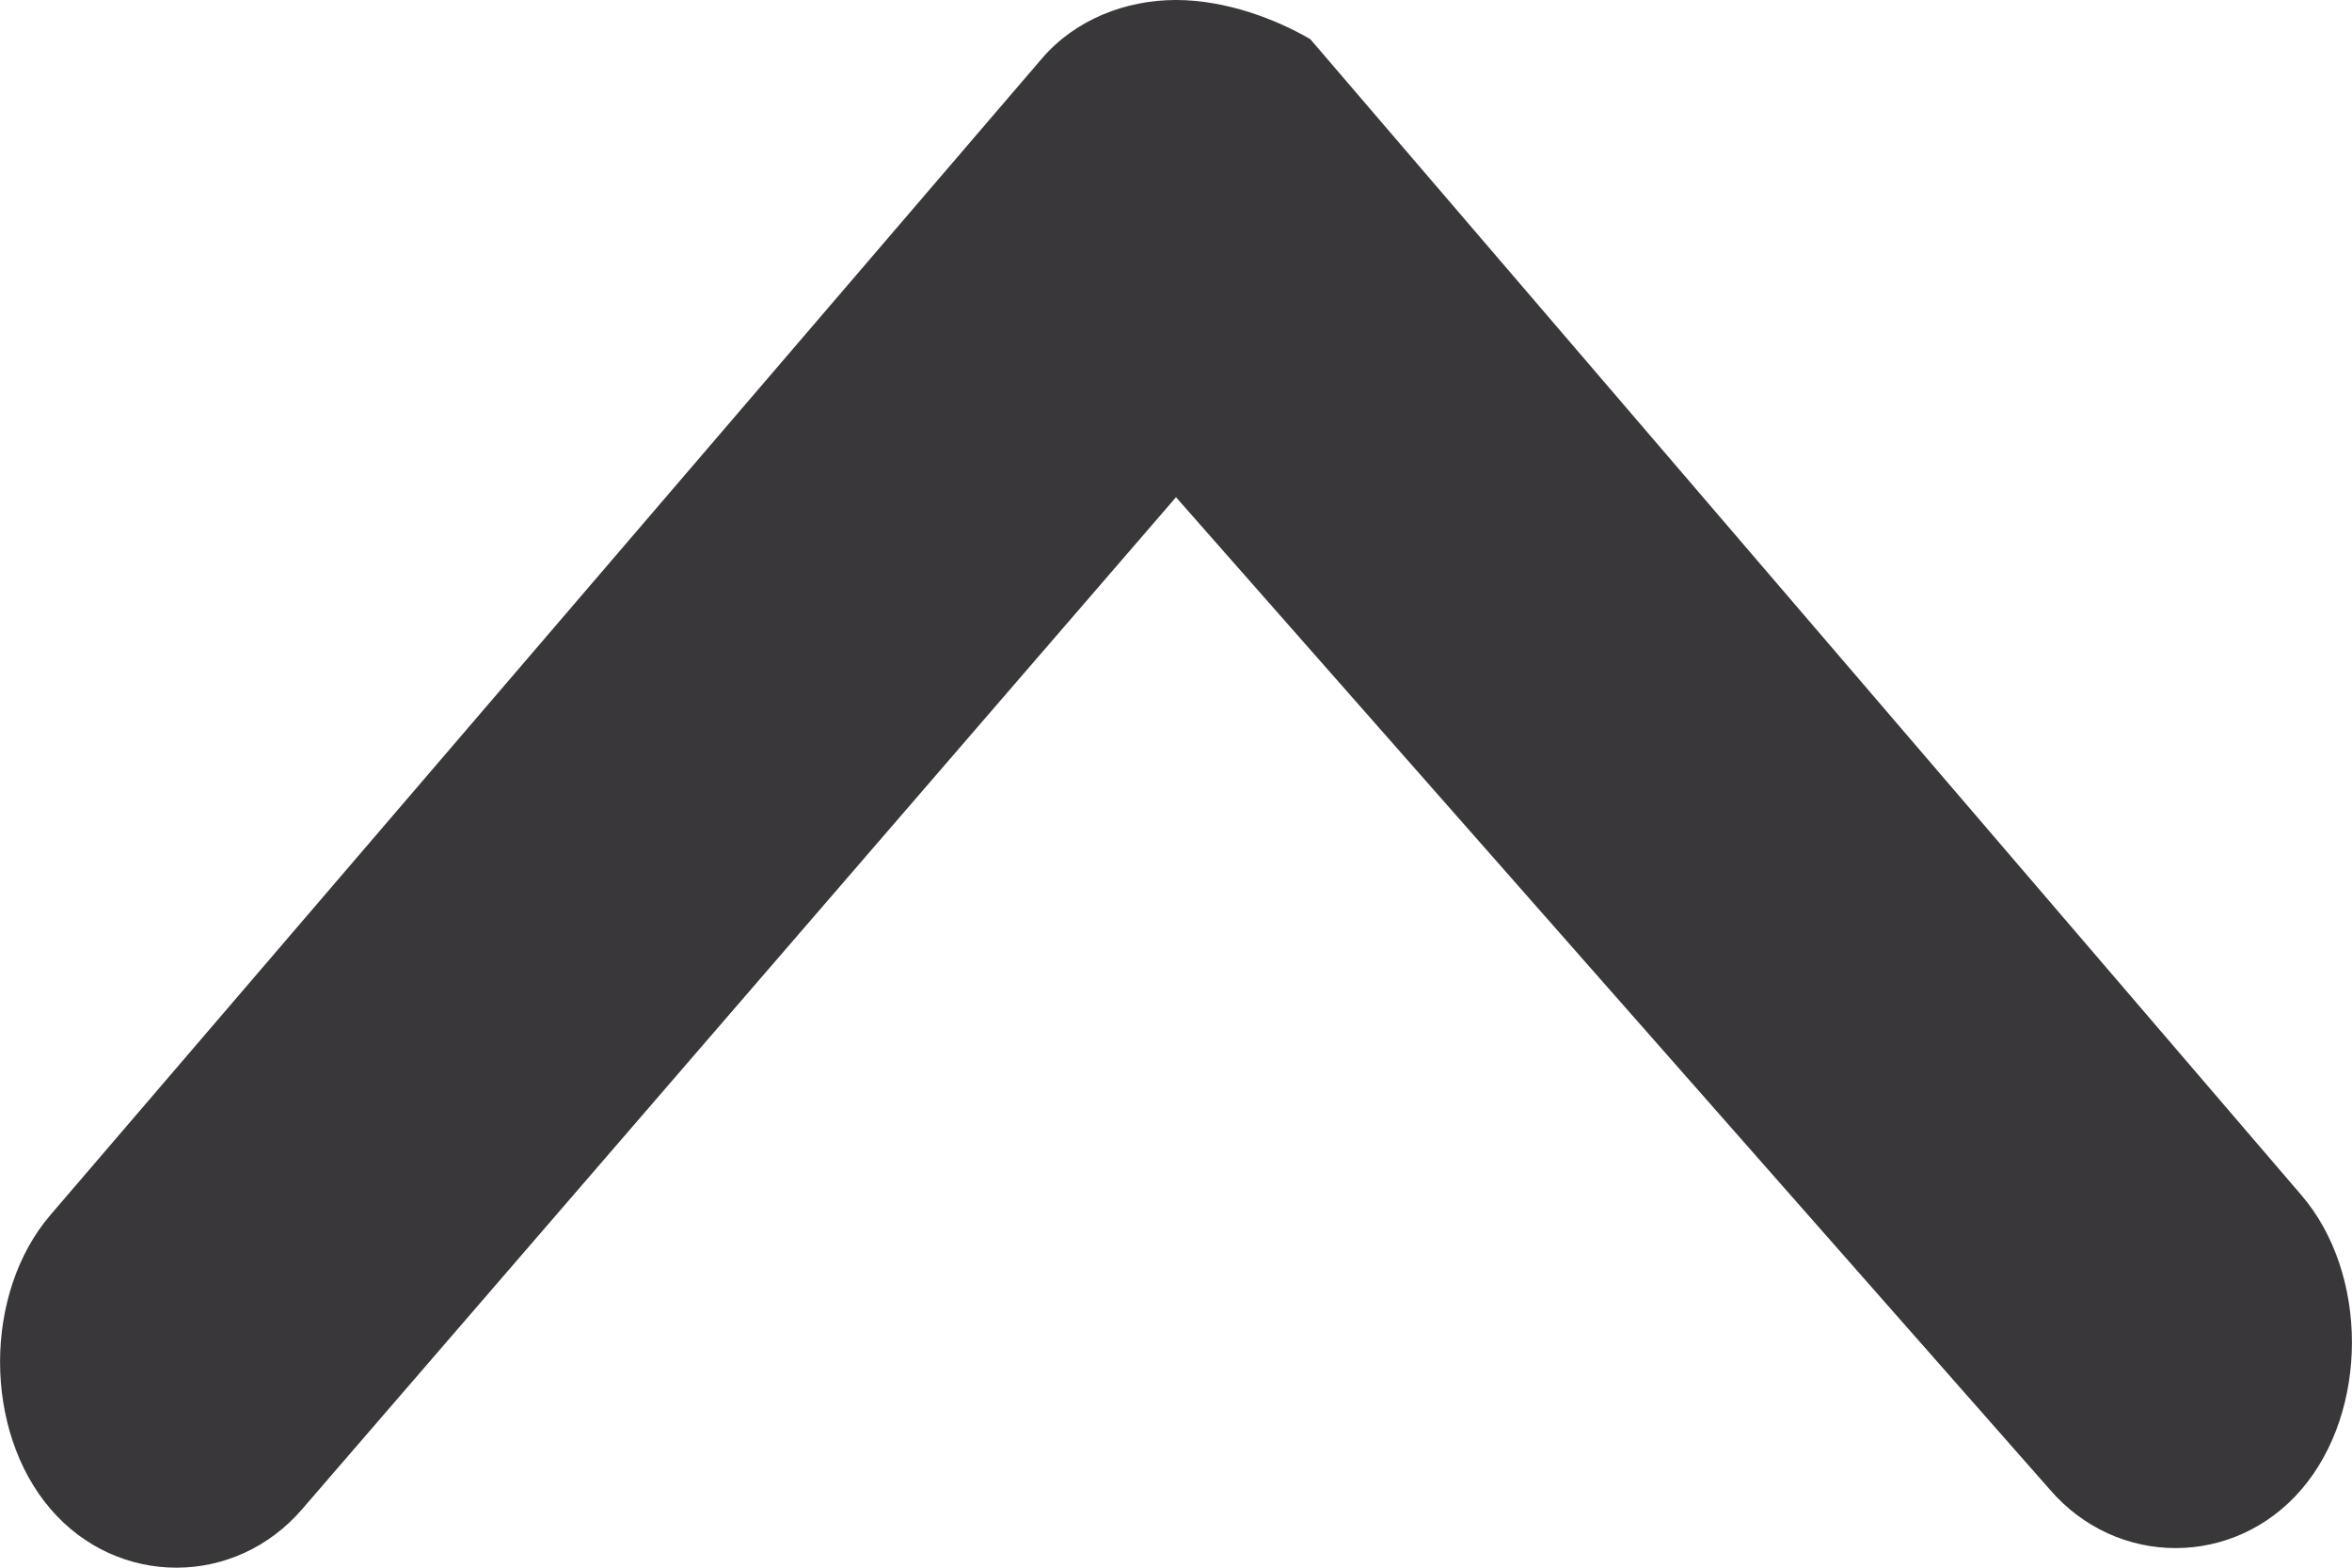
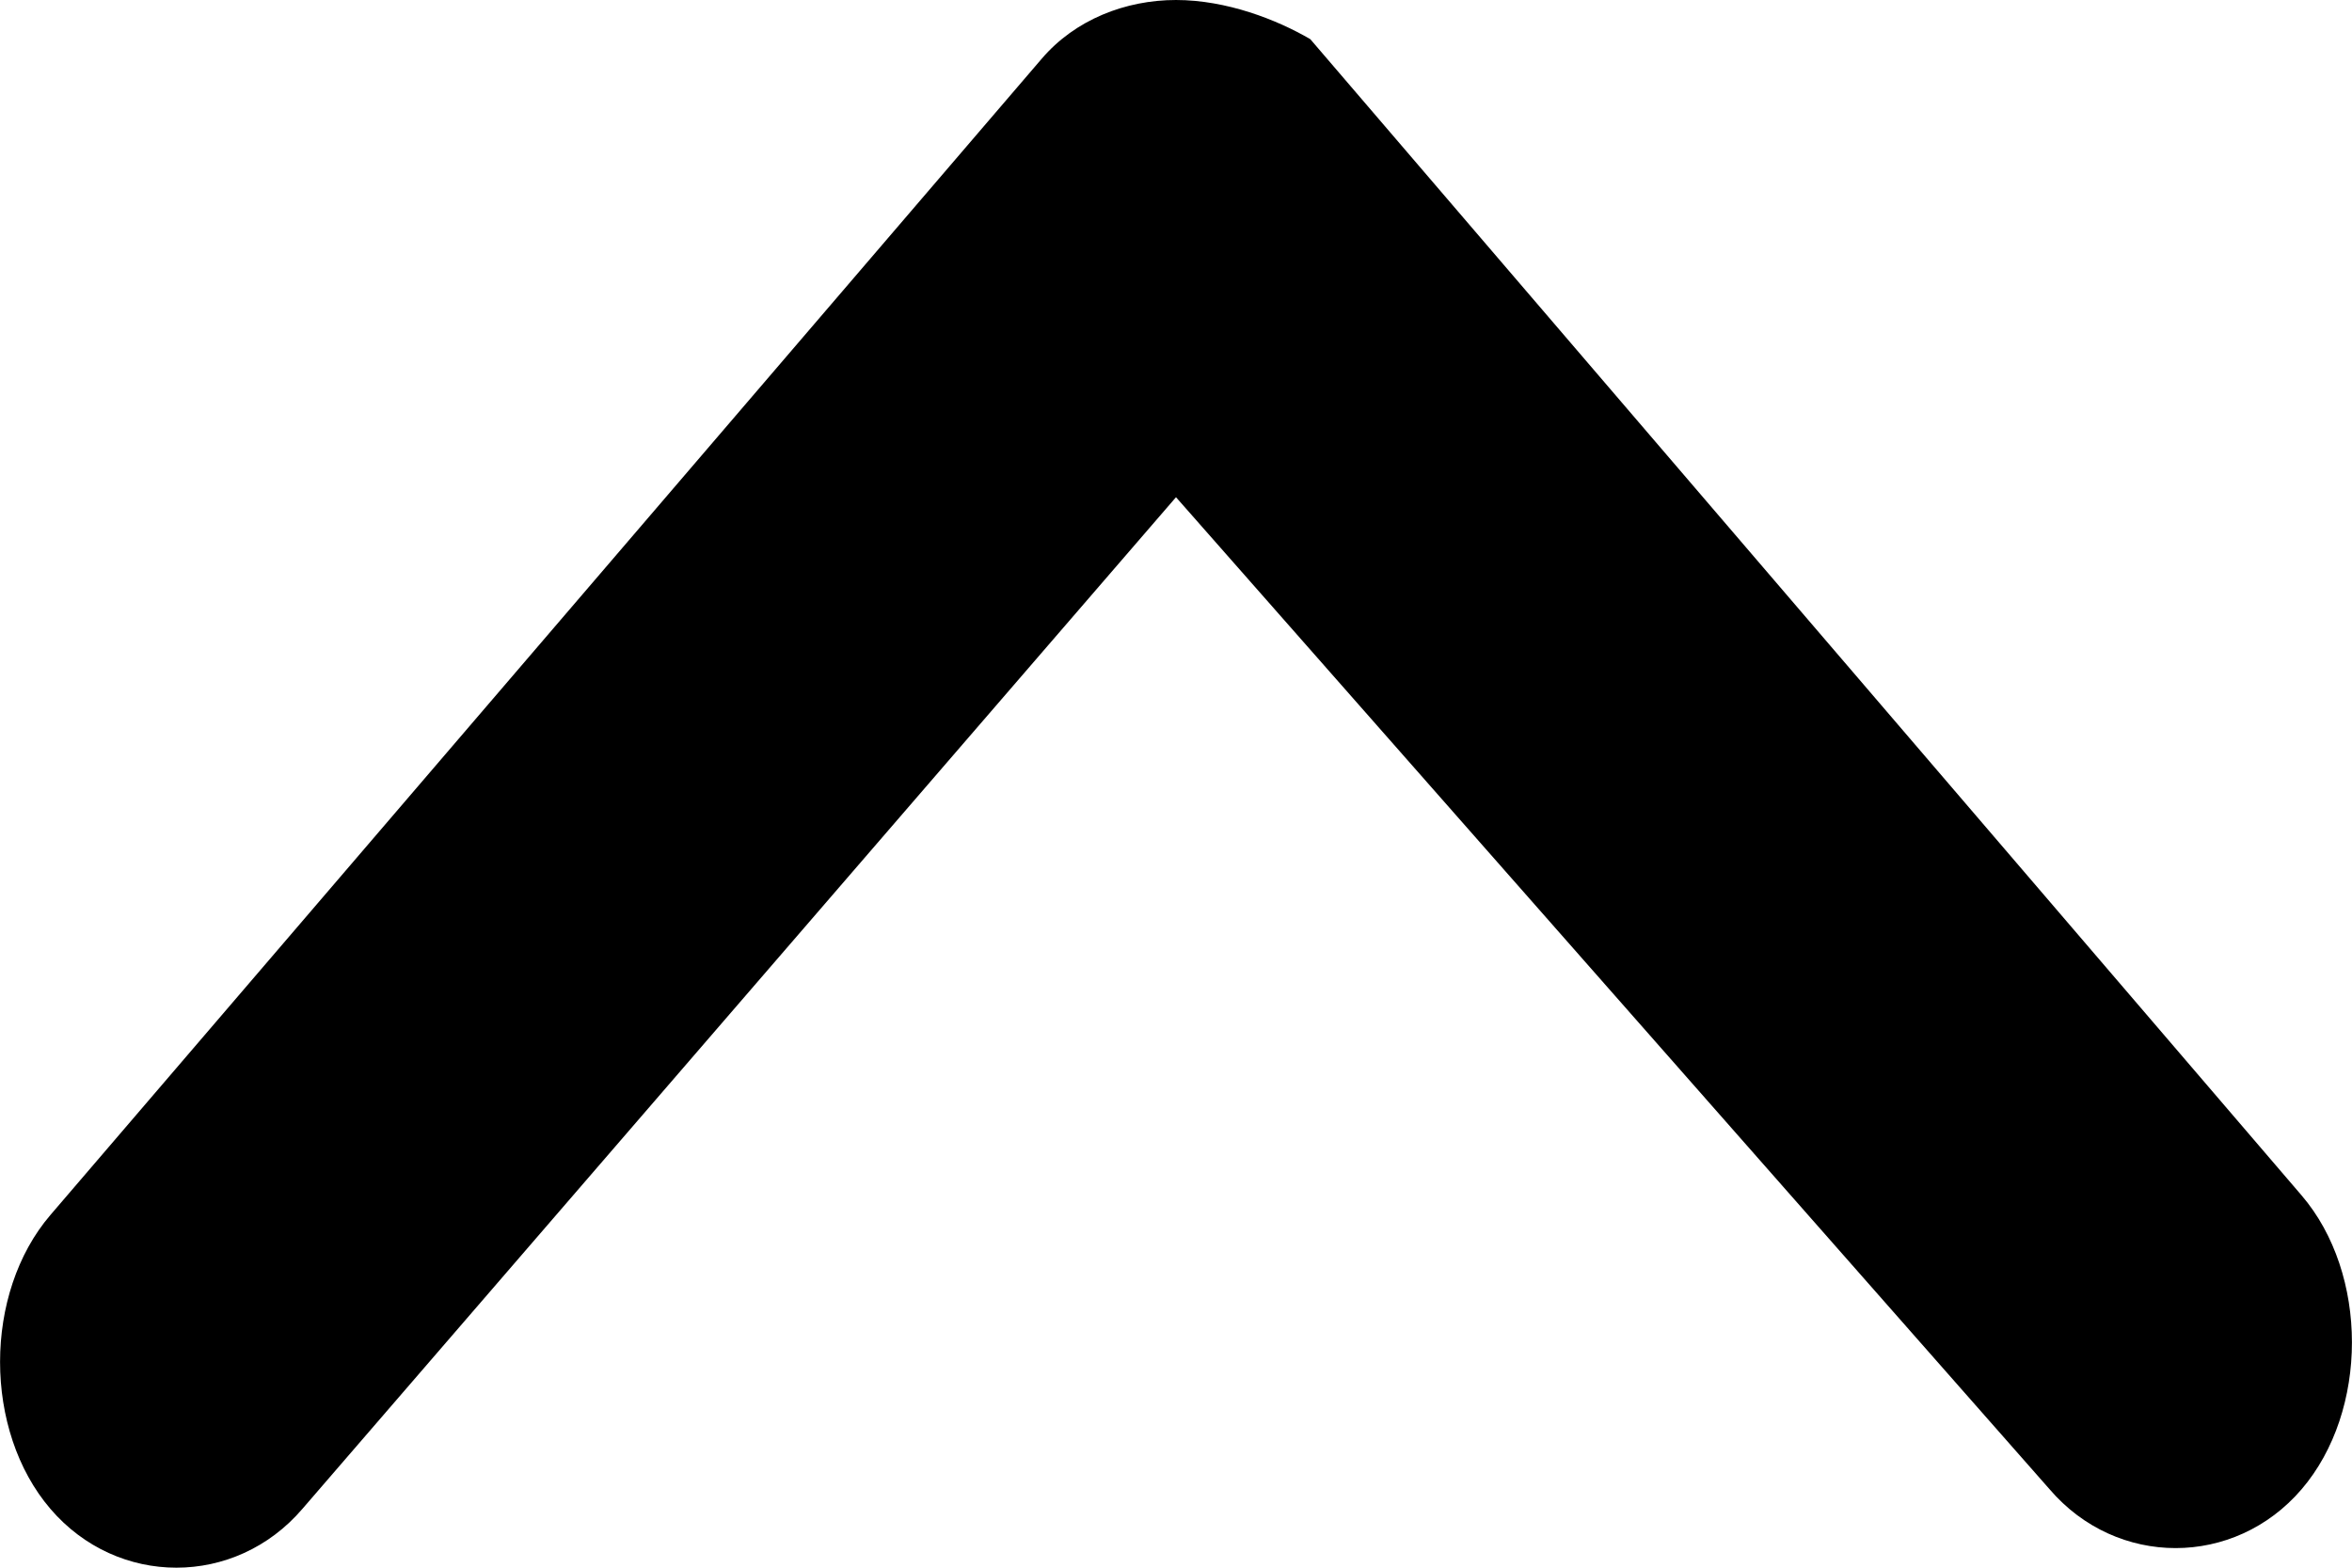
- <svg xmlns="http://www.w3.org/2000/svg" width="9" height="6" viewBox="0 0 9 6" fill="none">
-   <path d="M7.843 5.7L4.5 1.903L1.157 5.775C0.9 6.075 0.45 6.075 0.193 5.775C-0.064 5.475 -0.064 4.95 0.193 4.65L3.986 0.225C4.114 0.075 4.307 4.20875e-07 4.5 4.23175e-07C4.693 4.25475e-07 4.886 0.075 5.014 0.15L8.807 4.575C9.064 4.875 9.064 5.4 8.807 5.7C8.55 6 8.1 6 7.843 5.7Z" fill="#39373A" />
+ <svg xmlns="http://www.w3.org/2000/svg" id="arrow" viewBox="0 0 9 6">
+   <path d="M7.843 5.7L4.5 1.903L1.157 5.775C0.9 6.075 0.45 6.075 0.193 5.775C-0.064 5.475 -0.064 4.95 0.193 4.65L3.986 0.225C4.114 0.075 4.307 4.20875e-07 4.5 4.23175e-07C4.693 4.25475e-07 4.886 0.075 5.014 0.15L8.807 4.575C9.064 4.875 9.064 5.4 8.807 5.7C8.55 6 8.1 6 7.843 5.7Z" />
</svg>
